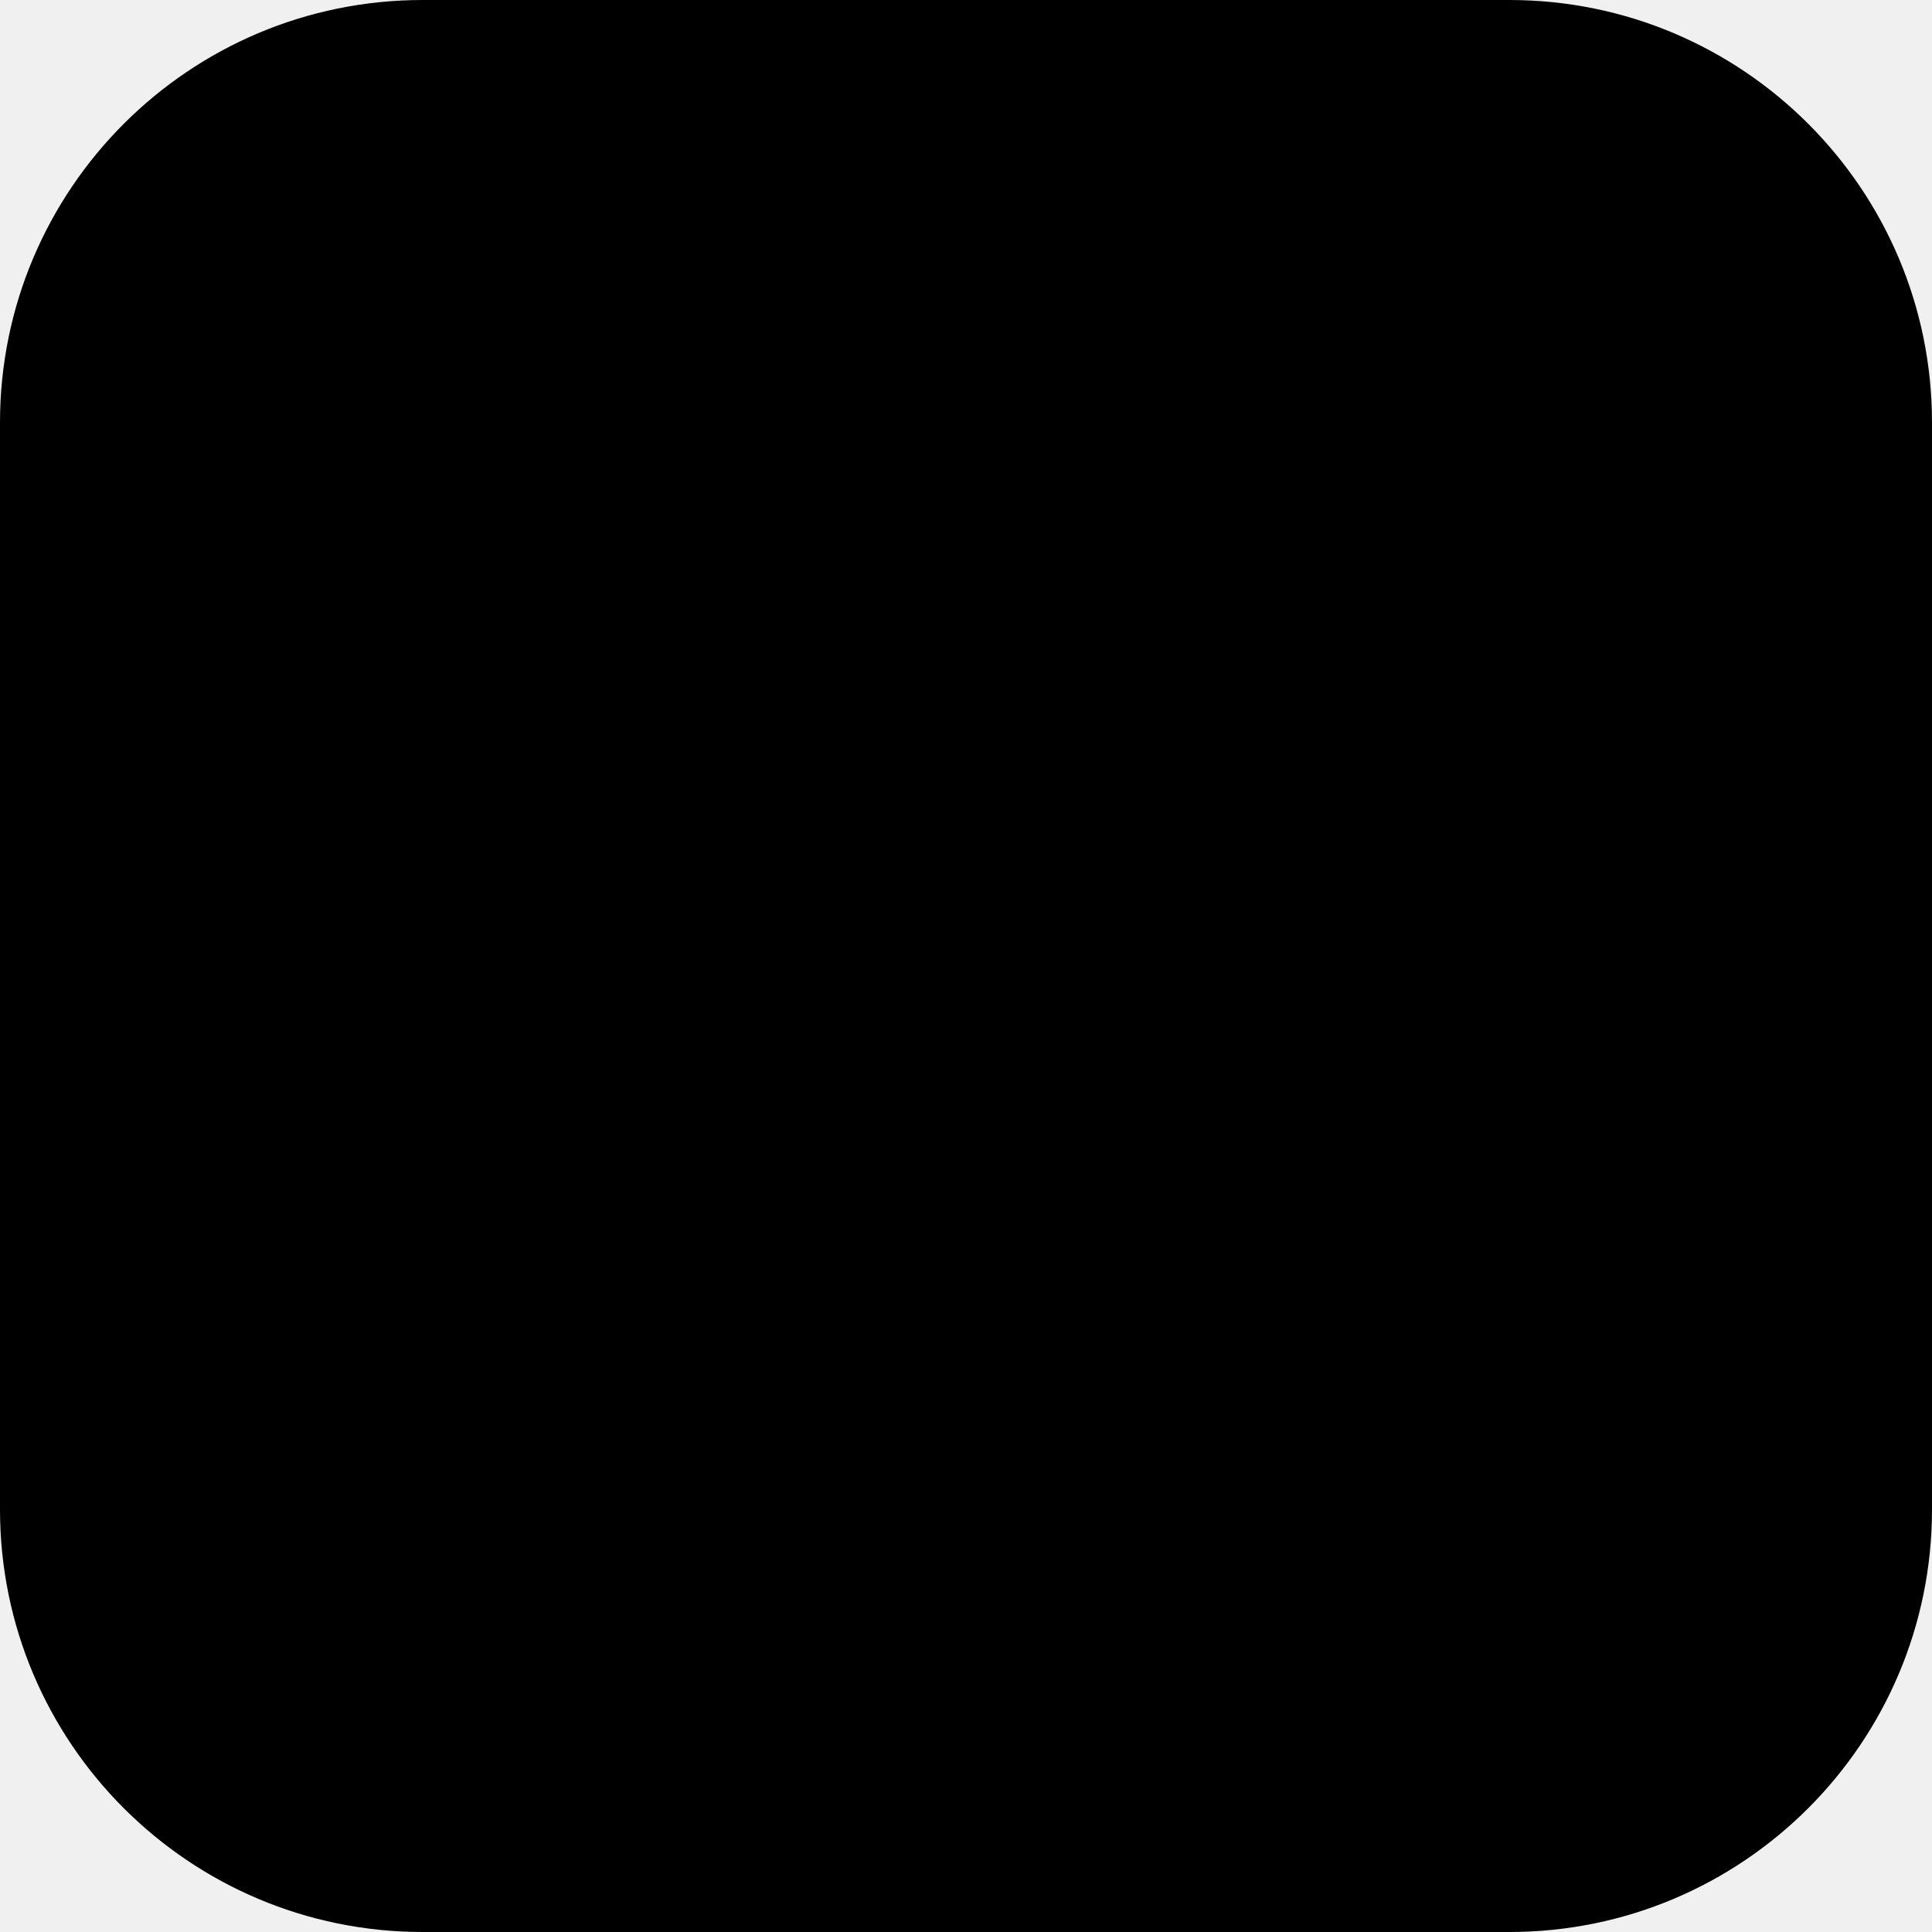
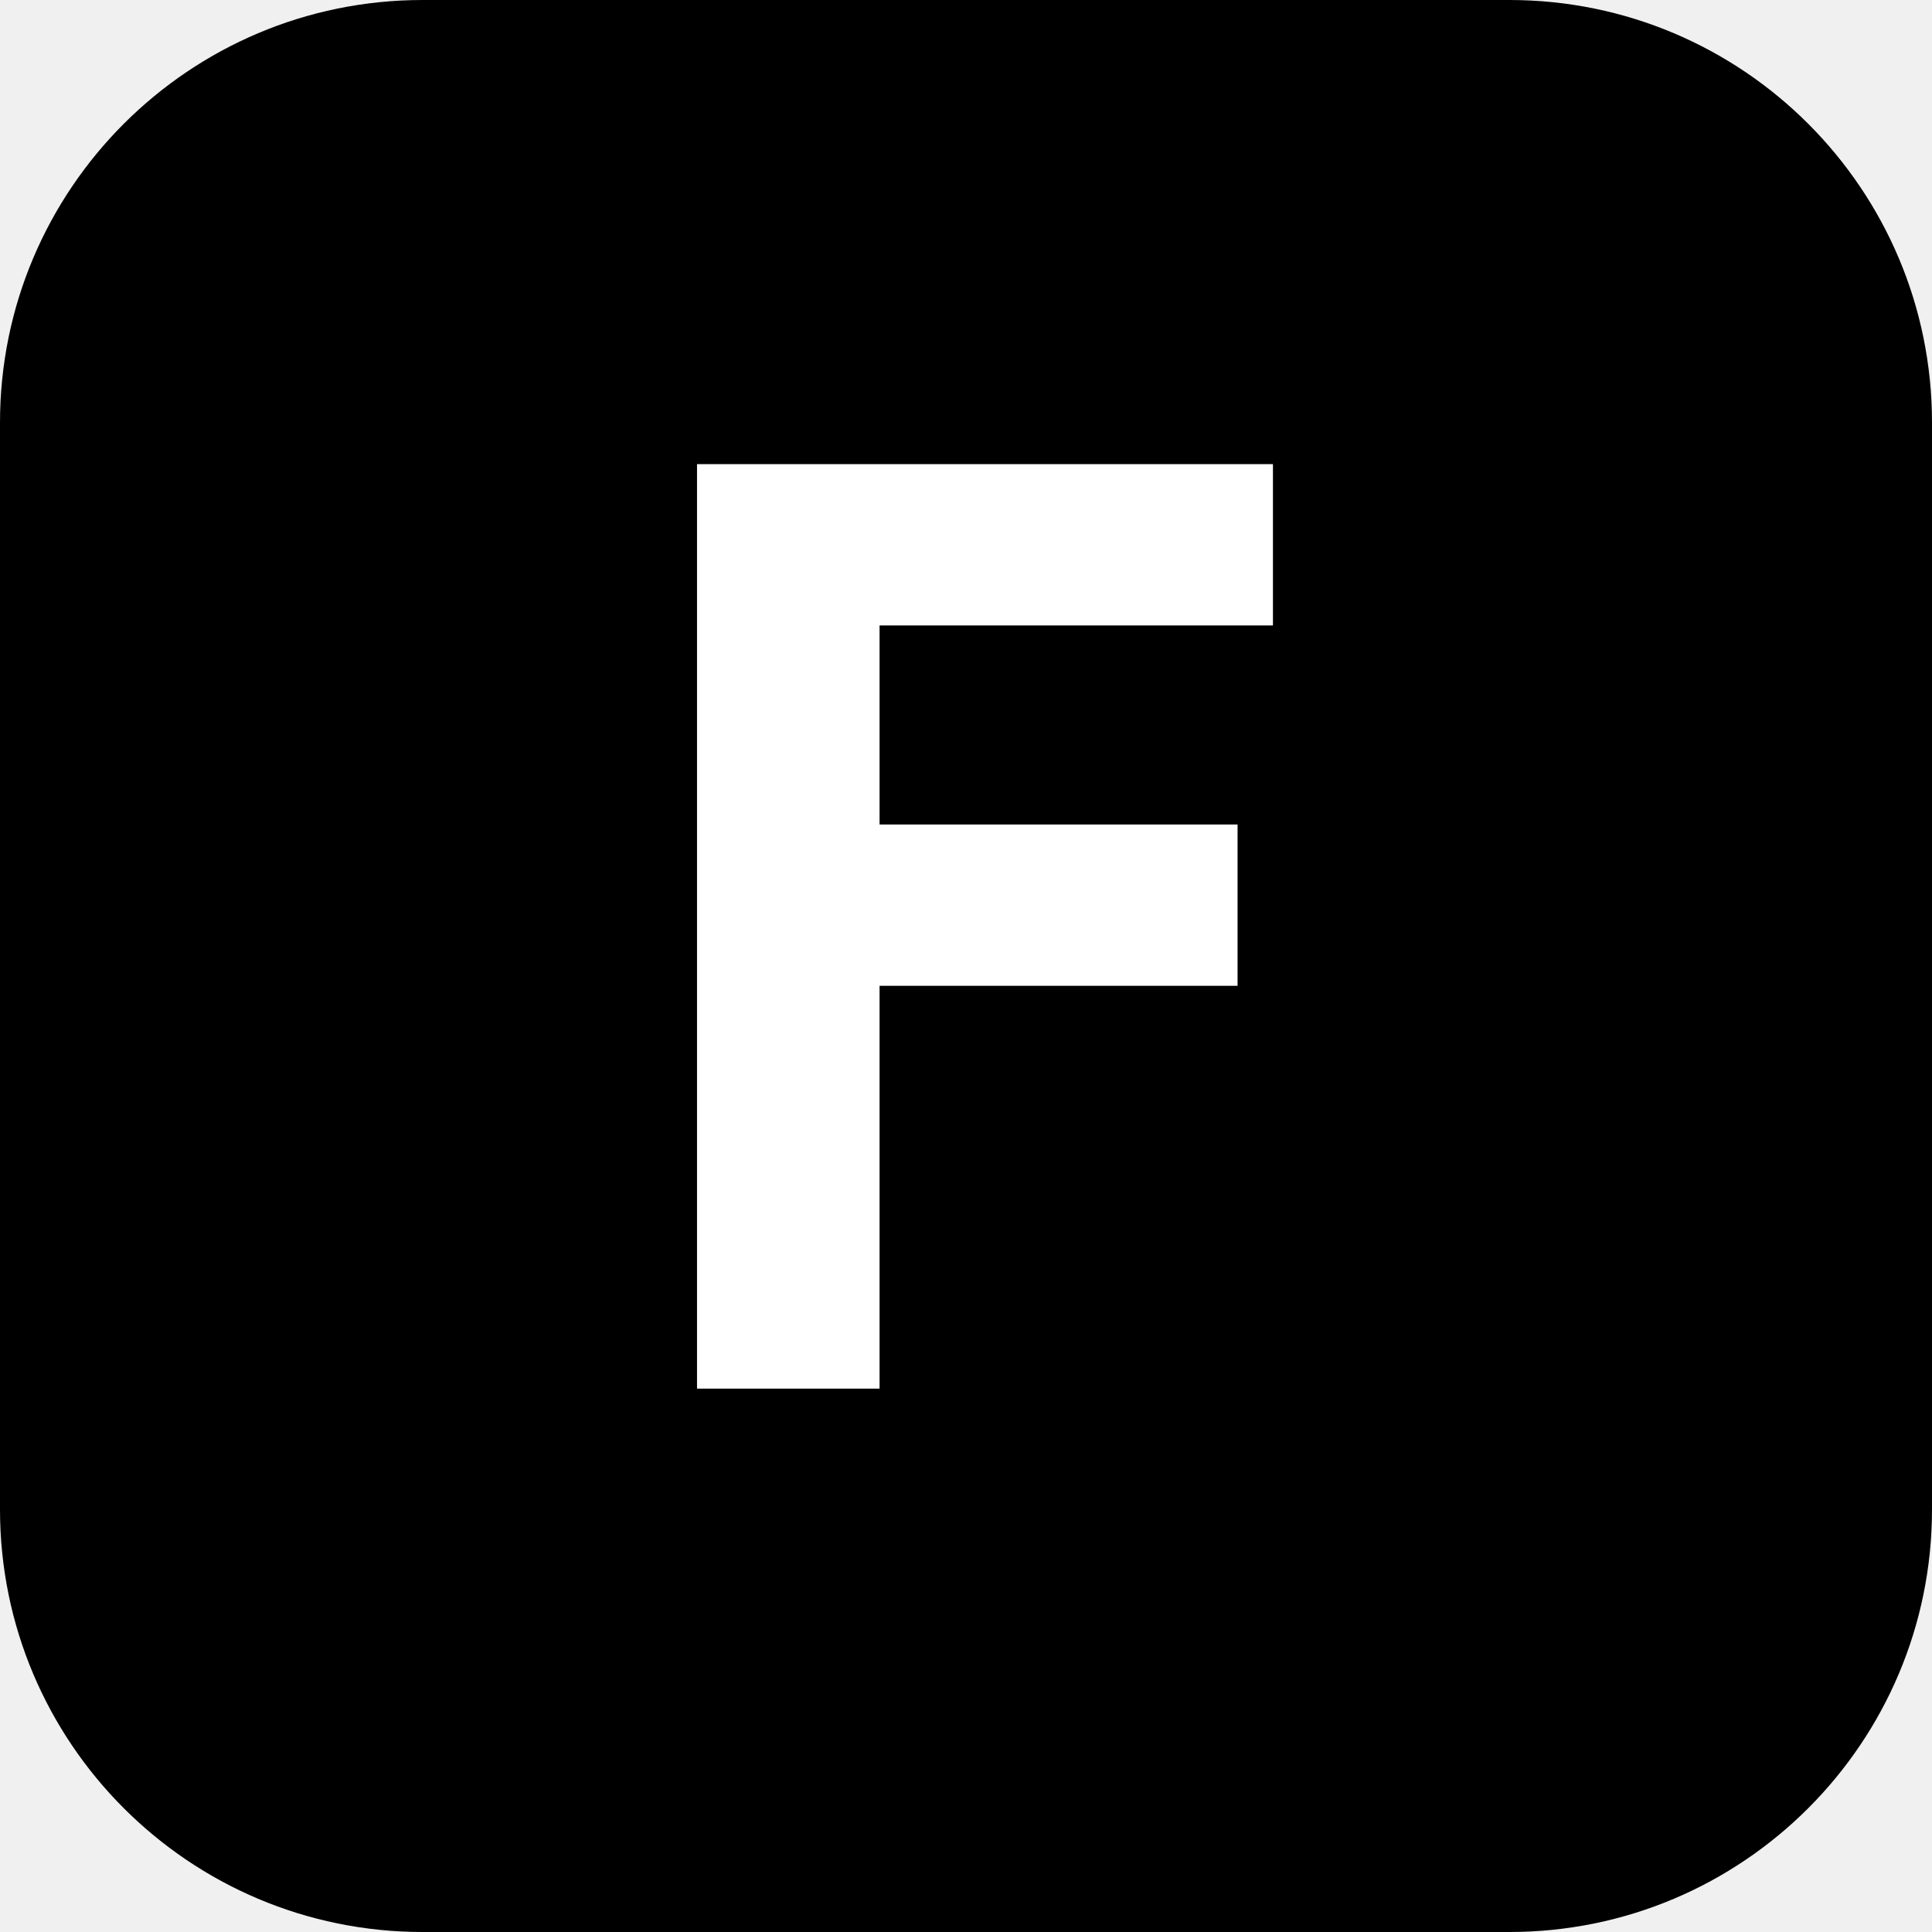
<svg xmlns="http://www.w3.org/2000/svg" viewBox="0 0 64 64">
-   <rect width="64" height="64" rx="14" fill="oklch(21% 0.02 256)" />
-   <text x="32" y="46" font-family="'JetBrains Mono', ui-monospace, monospace" font-weight="700" font-size="42" text-anchor="middle" fill="oklch(86% 0.16 95)">F</text>
+   <rect width="64" height="64" rx="14" fill="oklch(41% 0.135 255)" />
+   <text x="32" y="46" font-family="ui-monospace, SFMono-Regular, Menlo, monospace" font-weight="700" font-size="42" text-anchor="middle" fill="#fff">F</text>
</svg>
